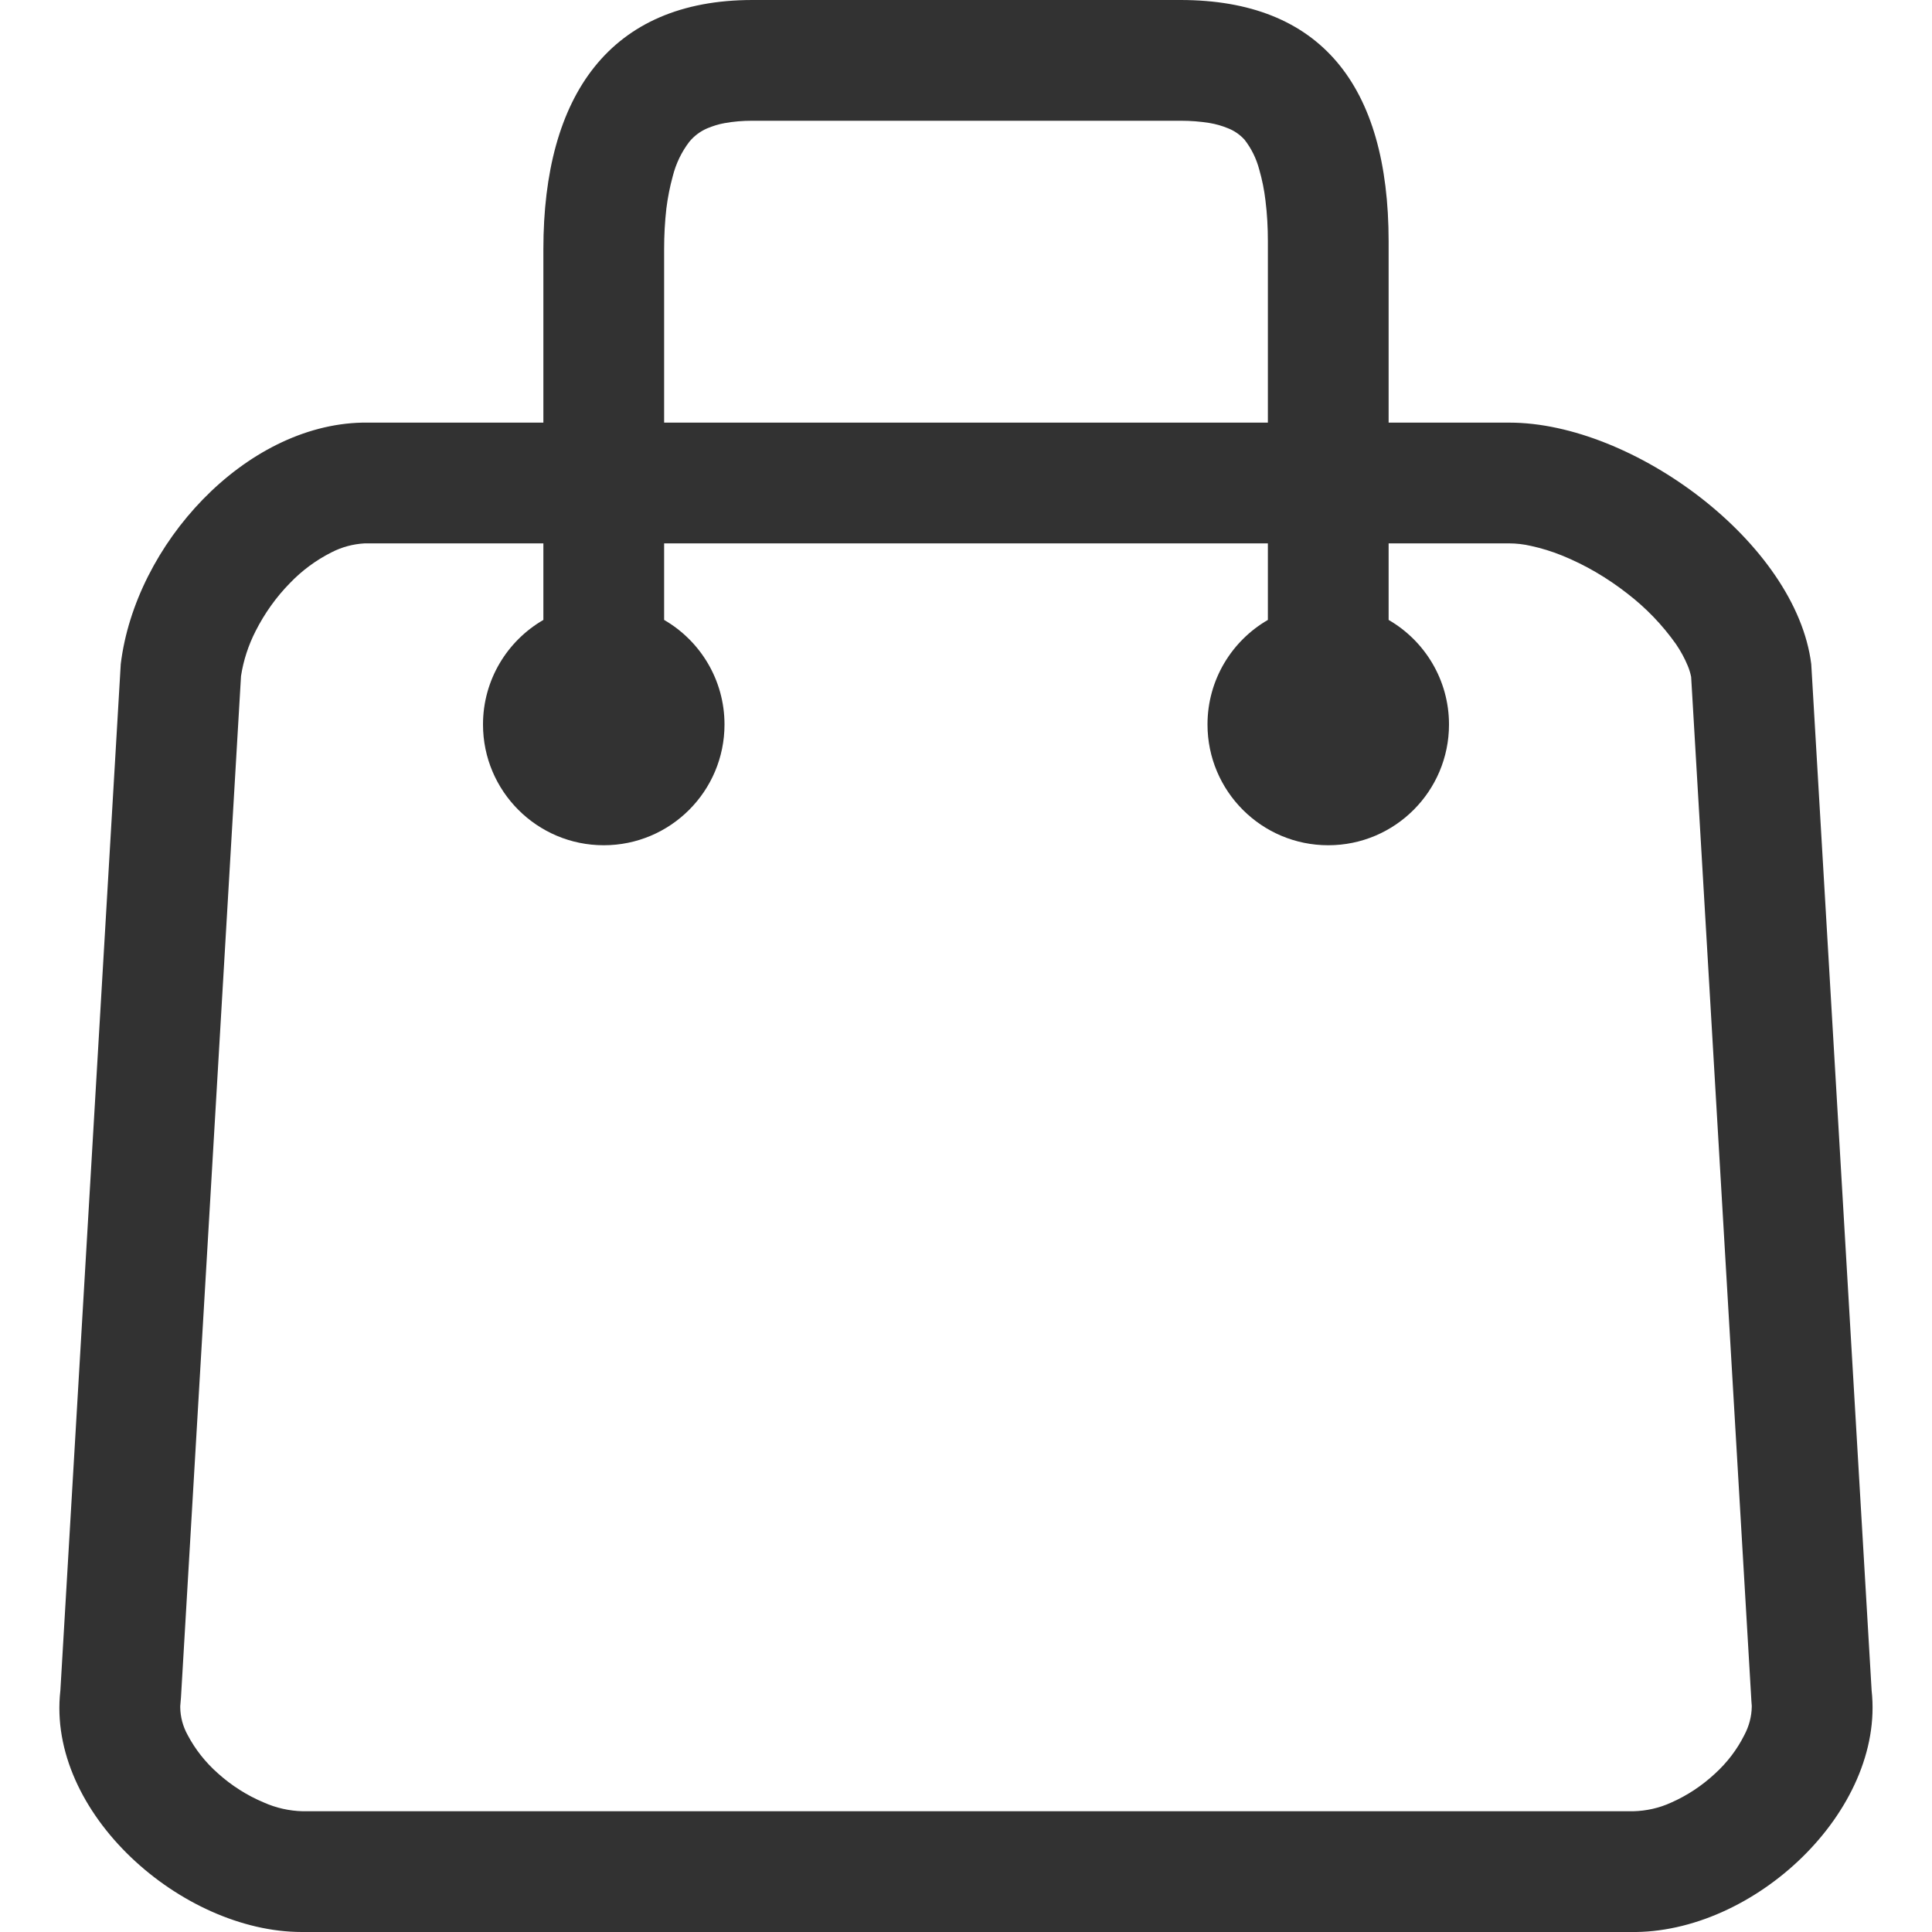
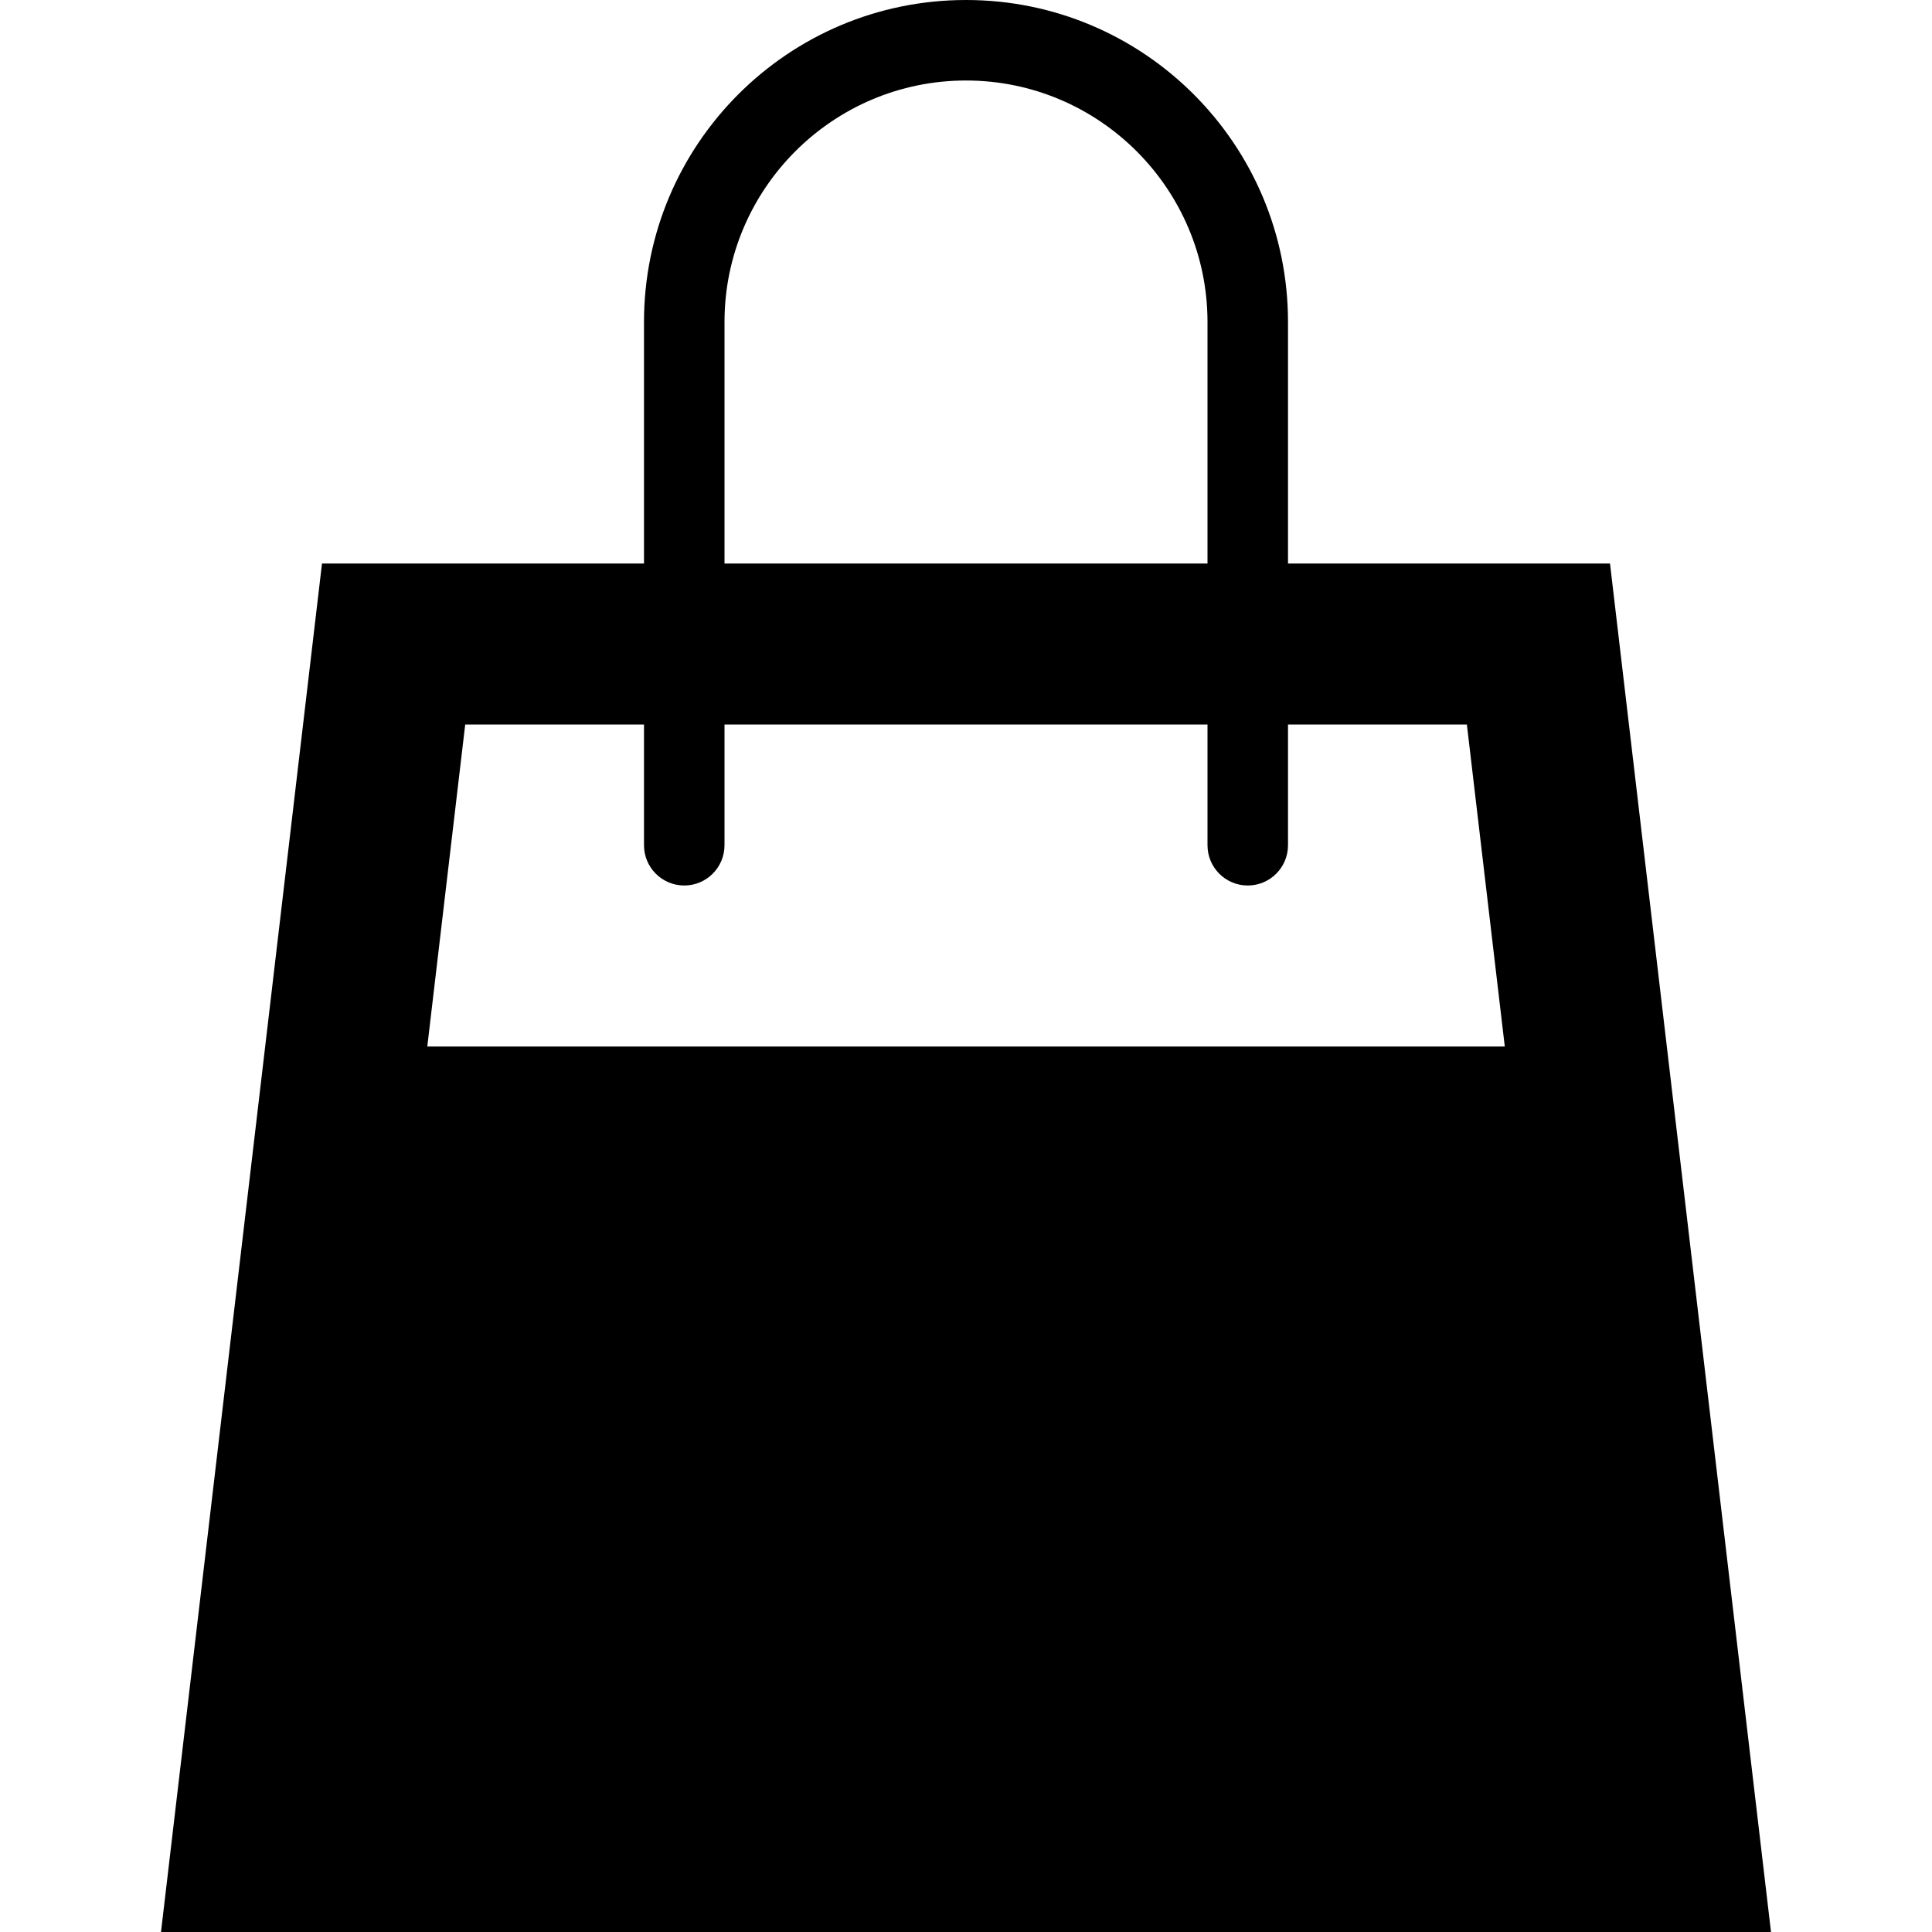
- <svg xmlns="http://www.w3.org/2000/svg" width="24" height="24" viewBox="0 0 24 24" fill="none">
-   <path fill-rule="evenodd" clip-rule="evenodd" d="M17.25 6.75C17.25 7.193 17.25 7.51 17.25 7.701C17.698 7.96 18 8.445 18 9C18 9.828 17.328 10.5 16.5 10.5C15.672 10.5 15 9.828 15 9C15 8.445 15.302 7.96 15.75 7.701V7.5V6.75H8.25V7.5V7.701C8.698 7.96 9 8.445 9 9C9 9.828 8.328 10.5 7.5 10.5C6.672 10.5 6 9.828 6 9C6 8.445 6.302 7.96 6.75 7.701C6.75 7.272 6.75 6.955 6.75 6.75H4.53C4.387 6.758 4.247 6.795 4.119 6.861C3.926 6.958 3.75 7.088 3.6 7.245C3.429 7.419 3.287 7.62 3.176 7.838C3.086 8.014 3.024 8.203 2.994 8.398L2.248 21.088C2.246 21.116 2.244 21.142 2.241 21.171C2.239 21.184 2.239 21.197 2.239 21.21C2.241 21.33 2.272 21.446 2.331 21.553C2.426 21.733 2.554 21.894 2.707 22.029C2.876 22.181 3.067 22.303 3.277 22.391C3.429 22.459 3.594 22.496 3.761 22.5H20.258H20.288C20.451 22.496 20.61 22.461 20.758 22.393C20.959 22.305 21.142 22.183 21.304 22.033C21.454 21.896 21.578 21.735 21.669 21.553C21.727 21.444 21.759 21.324 21.761 21.203C21.761 21.189 21.761 21.176 21.759 21.165C21.758 21.139 21.754 21.113 21.754 21.088L21.008 8.408C20.998 8.361 20.985 8.316 20.966 8.271C20.927 8.177 20.878 8.087 20.82 8.002C20.651 7.763 20.447 7.551 20.214 7.372C19.965 7.178 19.691 7.016 19.397 6.898C19.275 6.849 19.149 6.81 19.02 6.782C18.93 6.761 18.838 6.75 18.744 6.75H17.25ZM17.25 5.25C17.25 4.798 17.25 4.048 17.25 3C17.25 1.055 16.401 0 14.663 0C12.925 0 11.117 0 9.348 0C7.579 0 6.75 1.182 6.75 3.096C6.75 3.561 6.75 4.279 6.75 5.25H4.5C3.042 5.281 1.681 6.76 1.5 8.25L0.75 21C0.576 22.52 2.257 24 3.75 24H20.25C21.785 24.028 23.416 22.495 23.25 21L22.5 8.25C22.313 6.75 20.291 5.25 18.75 5.25H17.25ZM8.25 5.25V5.01V3.096C8.25 3.094 8.25 3.092 8.25 3.092C8.25 2.923 8.259 2.756 8.278 2.589C8.295 2.454 8.321 2.321 8.357 2.19C8.396 2.034 8.466 1.888 8.563 1.761C8.623 1.688 8.7 1.631 8.786 1.594C8.854 1.566 8.925 1.543 8.998 1.53C9.112 1.509 9.227 1.5 9.341 1.5C9.343 1.5 9.345 1.5 9.349 1.5H14.662C14.666 1.5 14.668 1.5 14.67 1.5C14.79 1.5 14.908 1.509 15.026 1.528C15.103 1.541 15.178 1.562 15.251 1.592C15.33 1.622 15.401 1.671 15.459 1.734C15.546 1.845 15.607 1.971 15.643 2.107C15.679 2.233 15.705 2.361 15.72 2.49C15.741 2.659 15.75 2.826 15.75 2.994C15.75 2.996 15.75 2.998 15.75 3V4.944V5.25H8.25Z" fill="#323232" />
+ <svg xmlns="http://www.w3.org/2000/svg" width="24" height="24" viewBox="0 0 24 24">
+   <path d="M20 7h-4v-3c0-2.209-1.791-4-4-4s-4 1.791-4 4v3h-4l-2 17h20l-2-17zm-11-3c0-1.654 1.346-3 3-3s3 1.346 3 3v3h-6v-3zm-1 5v1.5c0 .276.224.5.5.5s.5-.224.5-.5v-1.5h6v1.5c0 .276.224.5.5.5s.5-.224.5-.5v-1.5h2.222l.471 4h-13.385l.471-4h2.221z" />
</svg>
